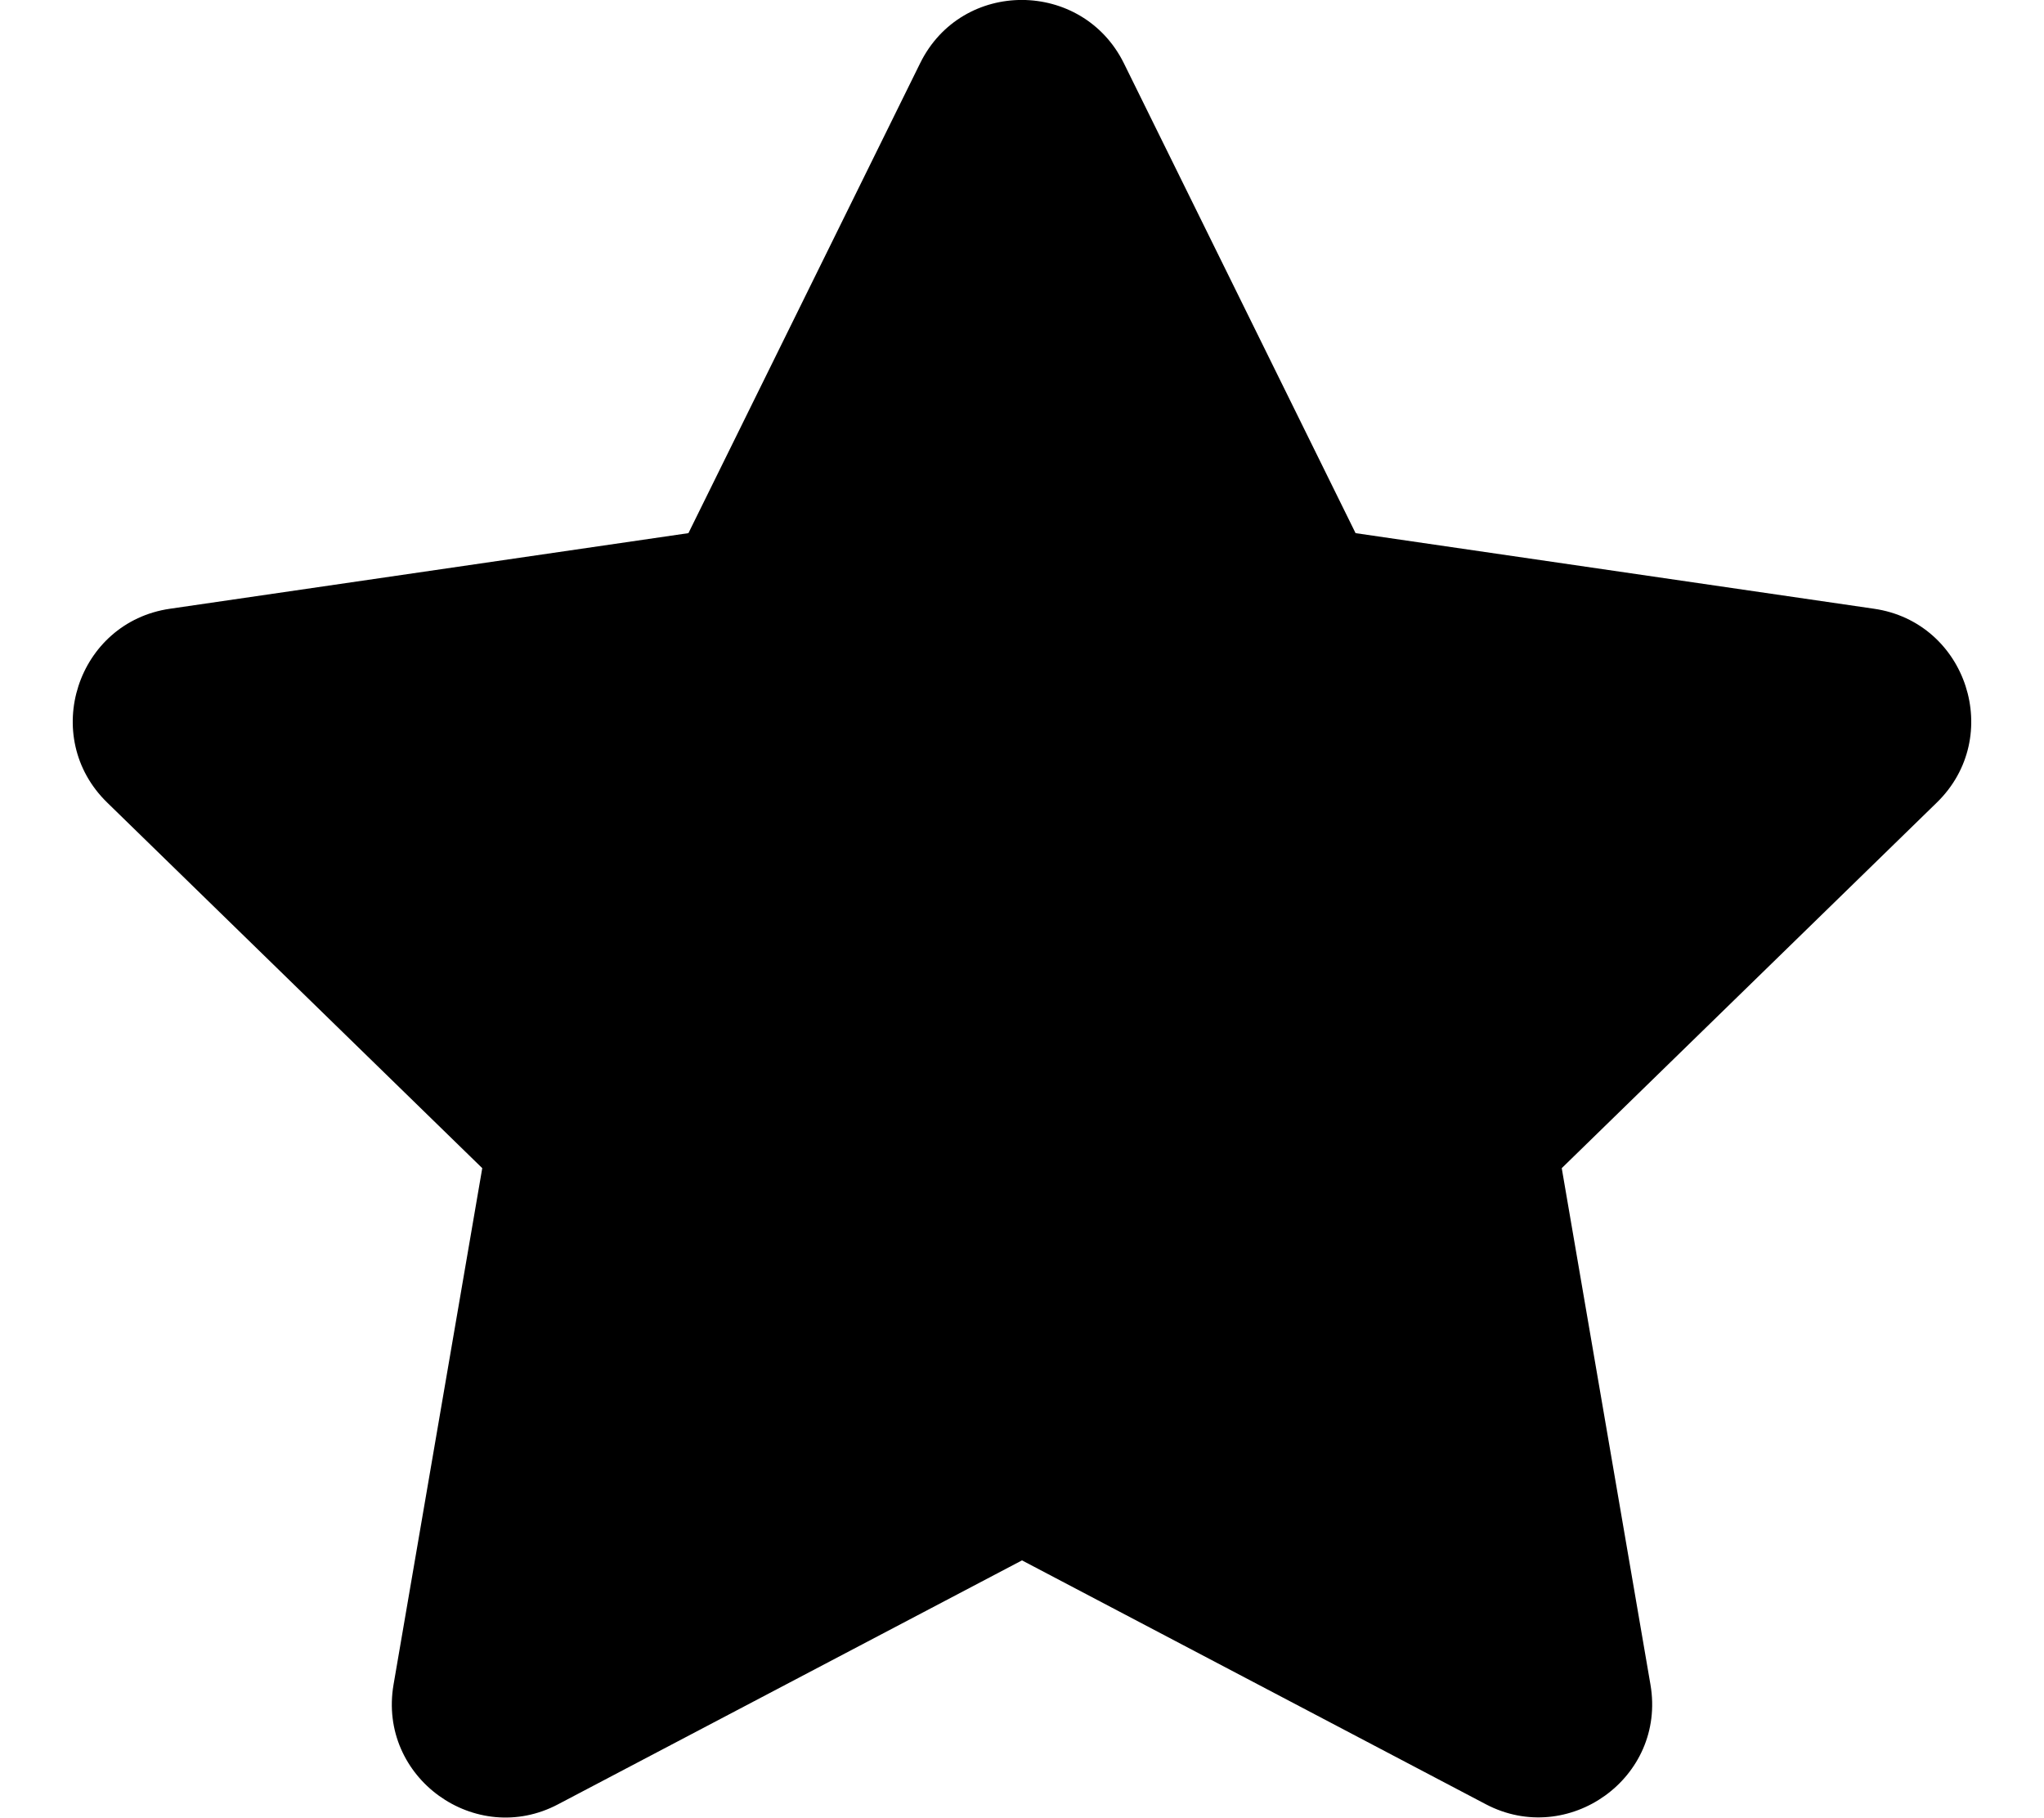
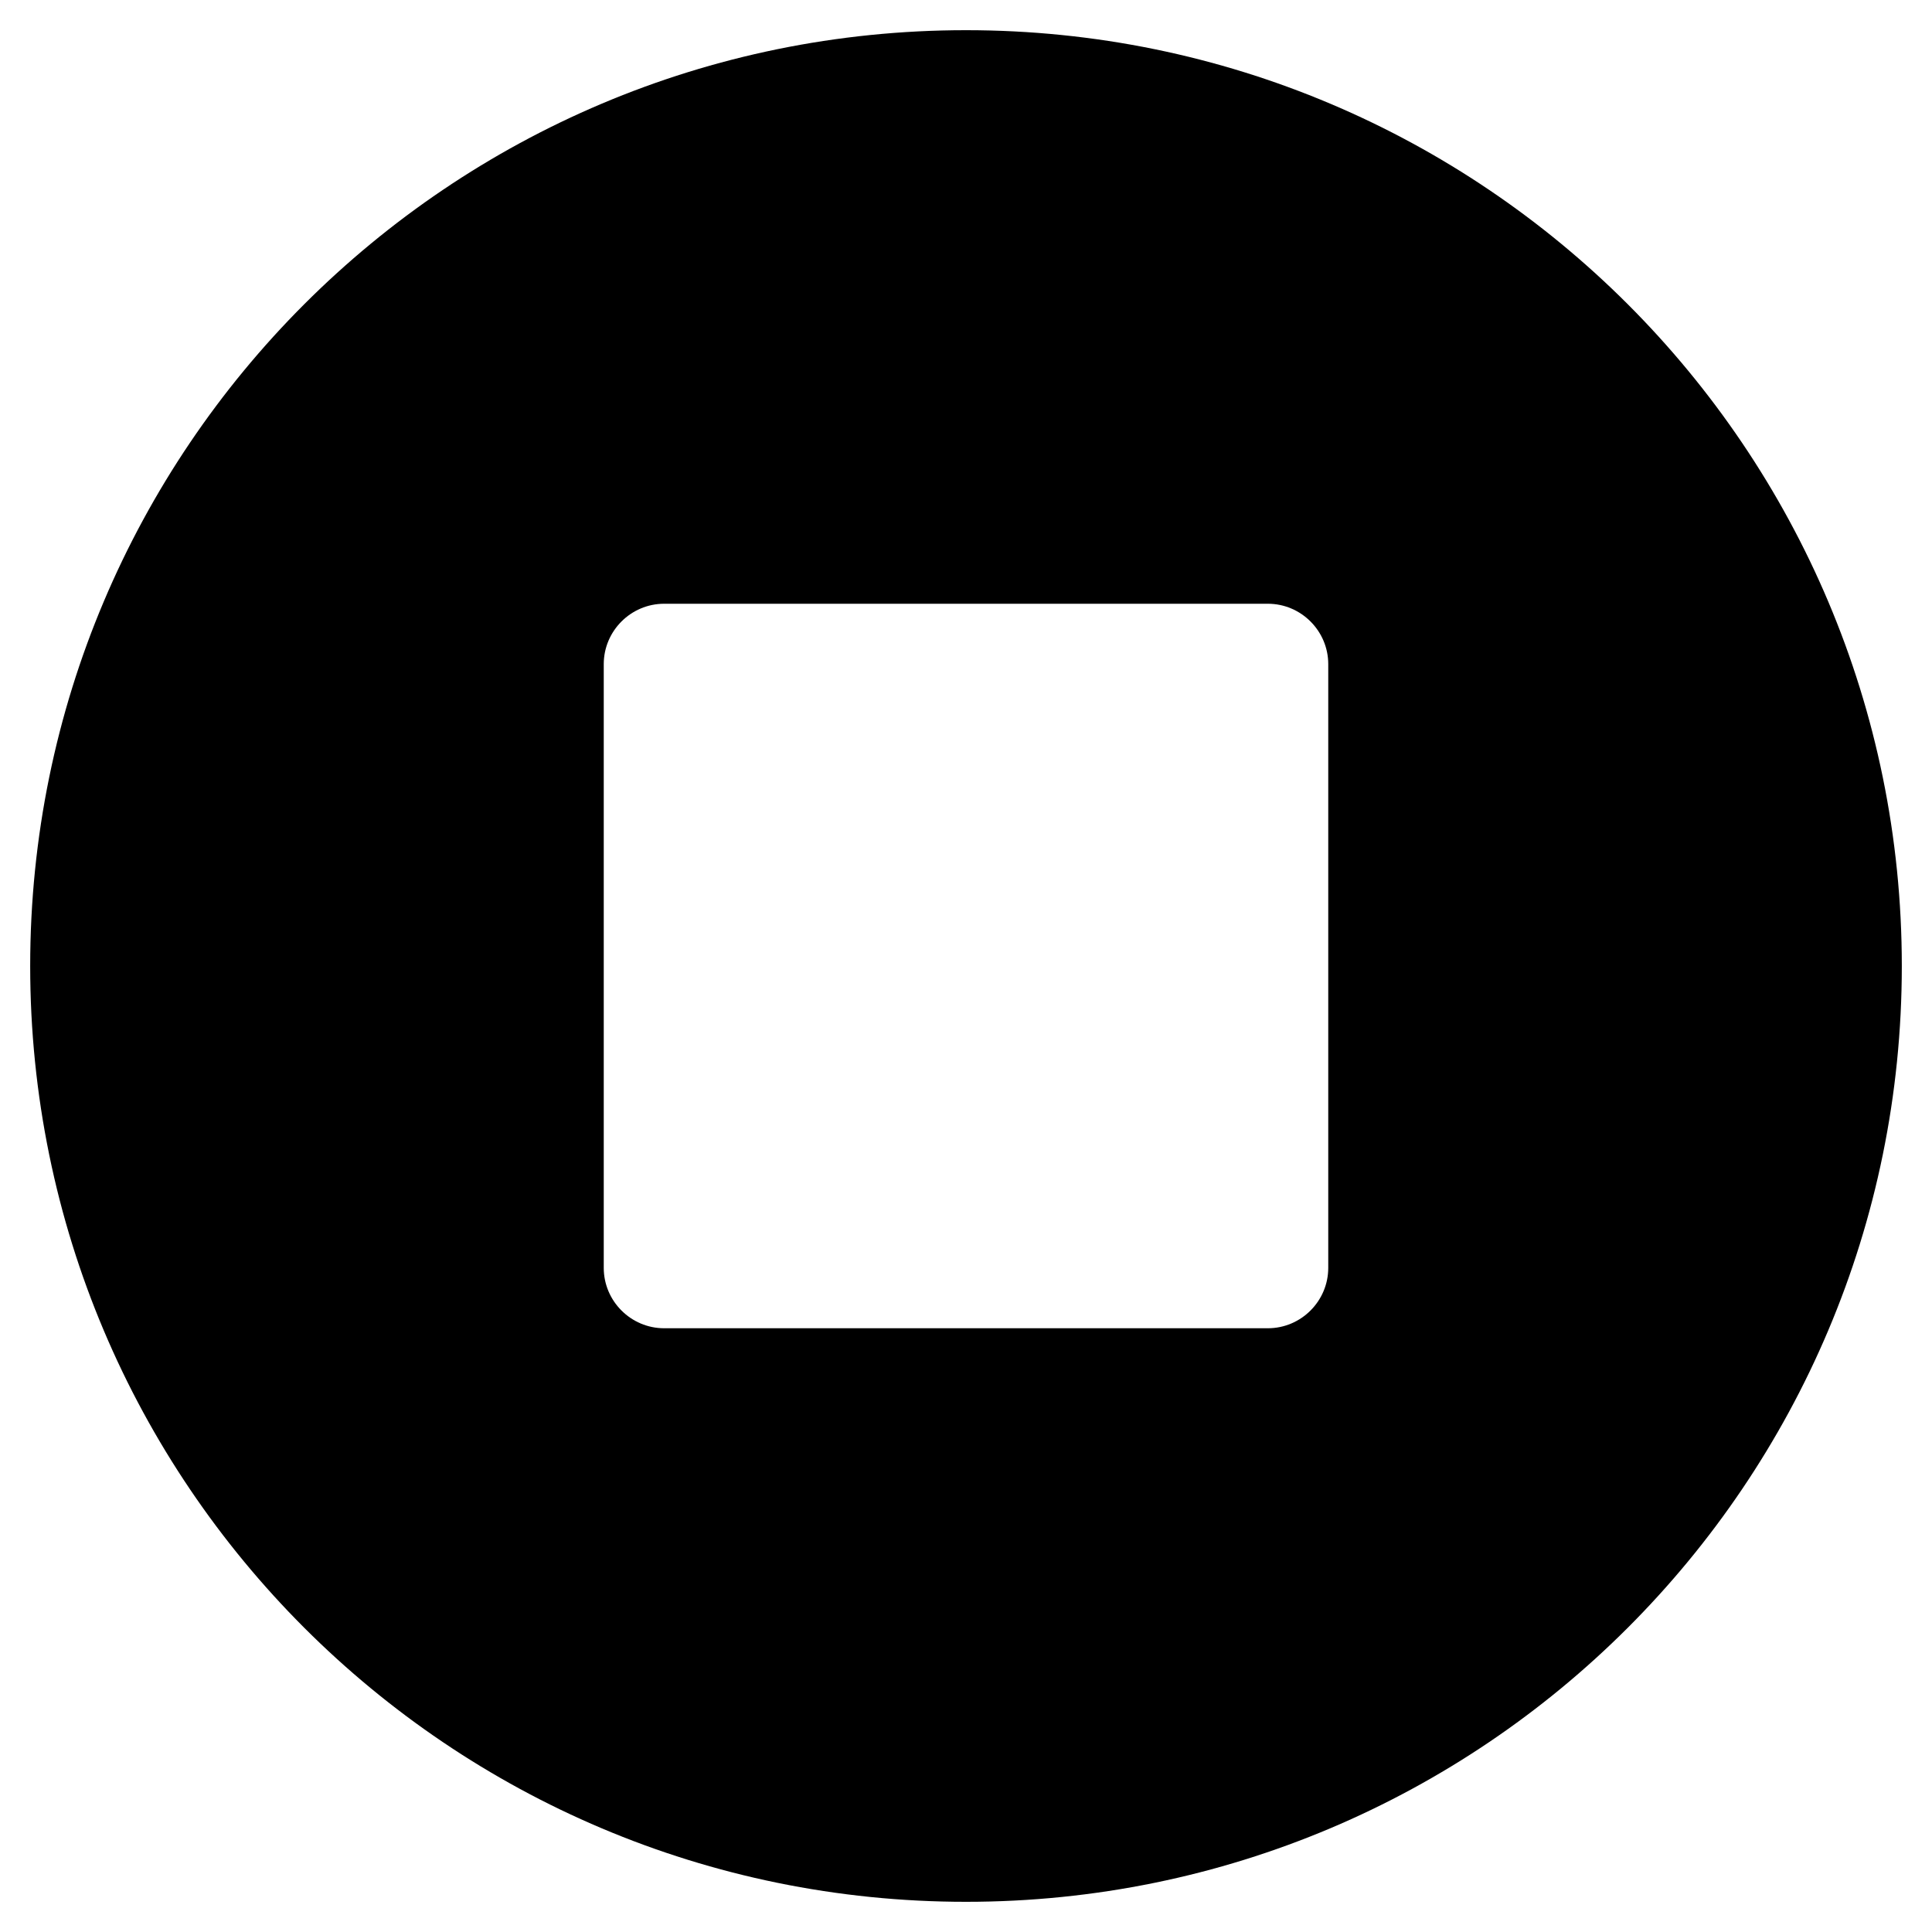
- <svg xmlns="http://www.w3.org/2000/svg" viewBox="0 0 576 512">
-   <path d="M259.3 17.8L194 150.2 47.9 171.5c-26.2 3.8-36.7 36.1-17.7 54.6l105.7 103-25 145.5c-4.5 26.3 23.2 46 46.4 33.7L288 439.6l130.7 68.7c23.2 12.2 50.9-7.4 46.4-33.7l-25-145.5 105.7-103c19-18.5 8.5-50.8-17.7-54.6L382 150.2 316.7 17.8c-11.7-23.6-45.6-23.9-57.4 0z" />
+ <svg xmlns="http://www.w3.org/2000/svg" viewBox="0 0 512 512">
+   <path d="M256 8C119 8 8 119 8 256s111 248 248 248 248-111 248-248S393 8 256 8zm96 328c0 8.8-7.2 16-16 16H176c-8.8 0-16-7.2-16-16V176c0-8.8 7.2-16 16-16h160c8.8 0 16 7.2 16 16v160z" />
</svg>
